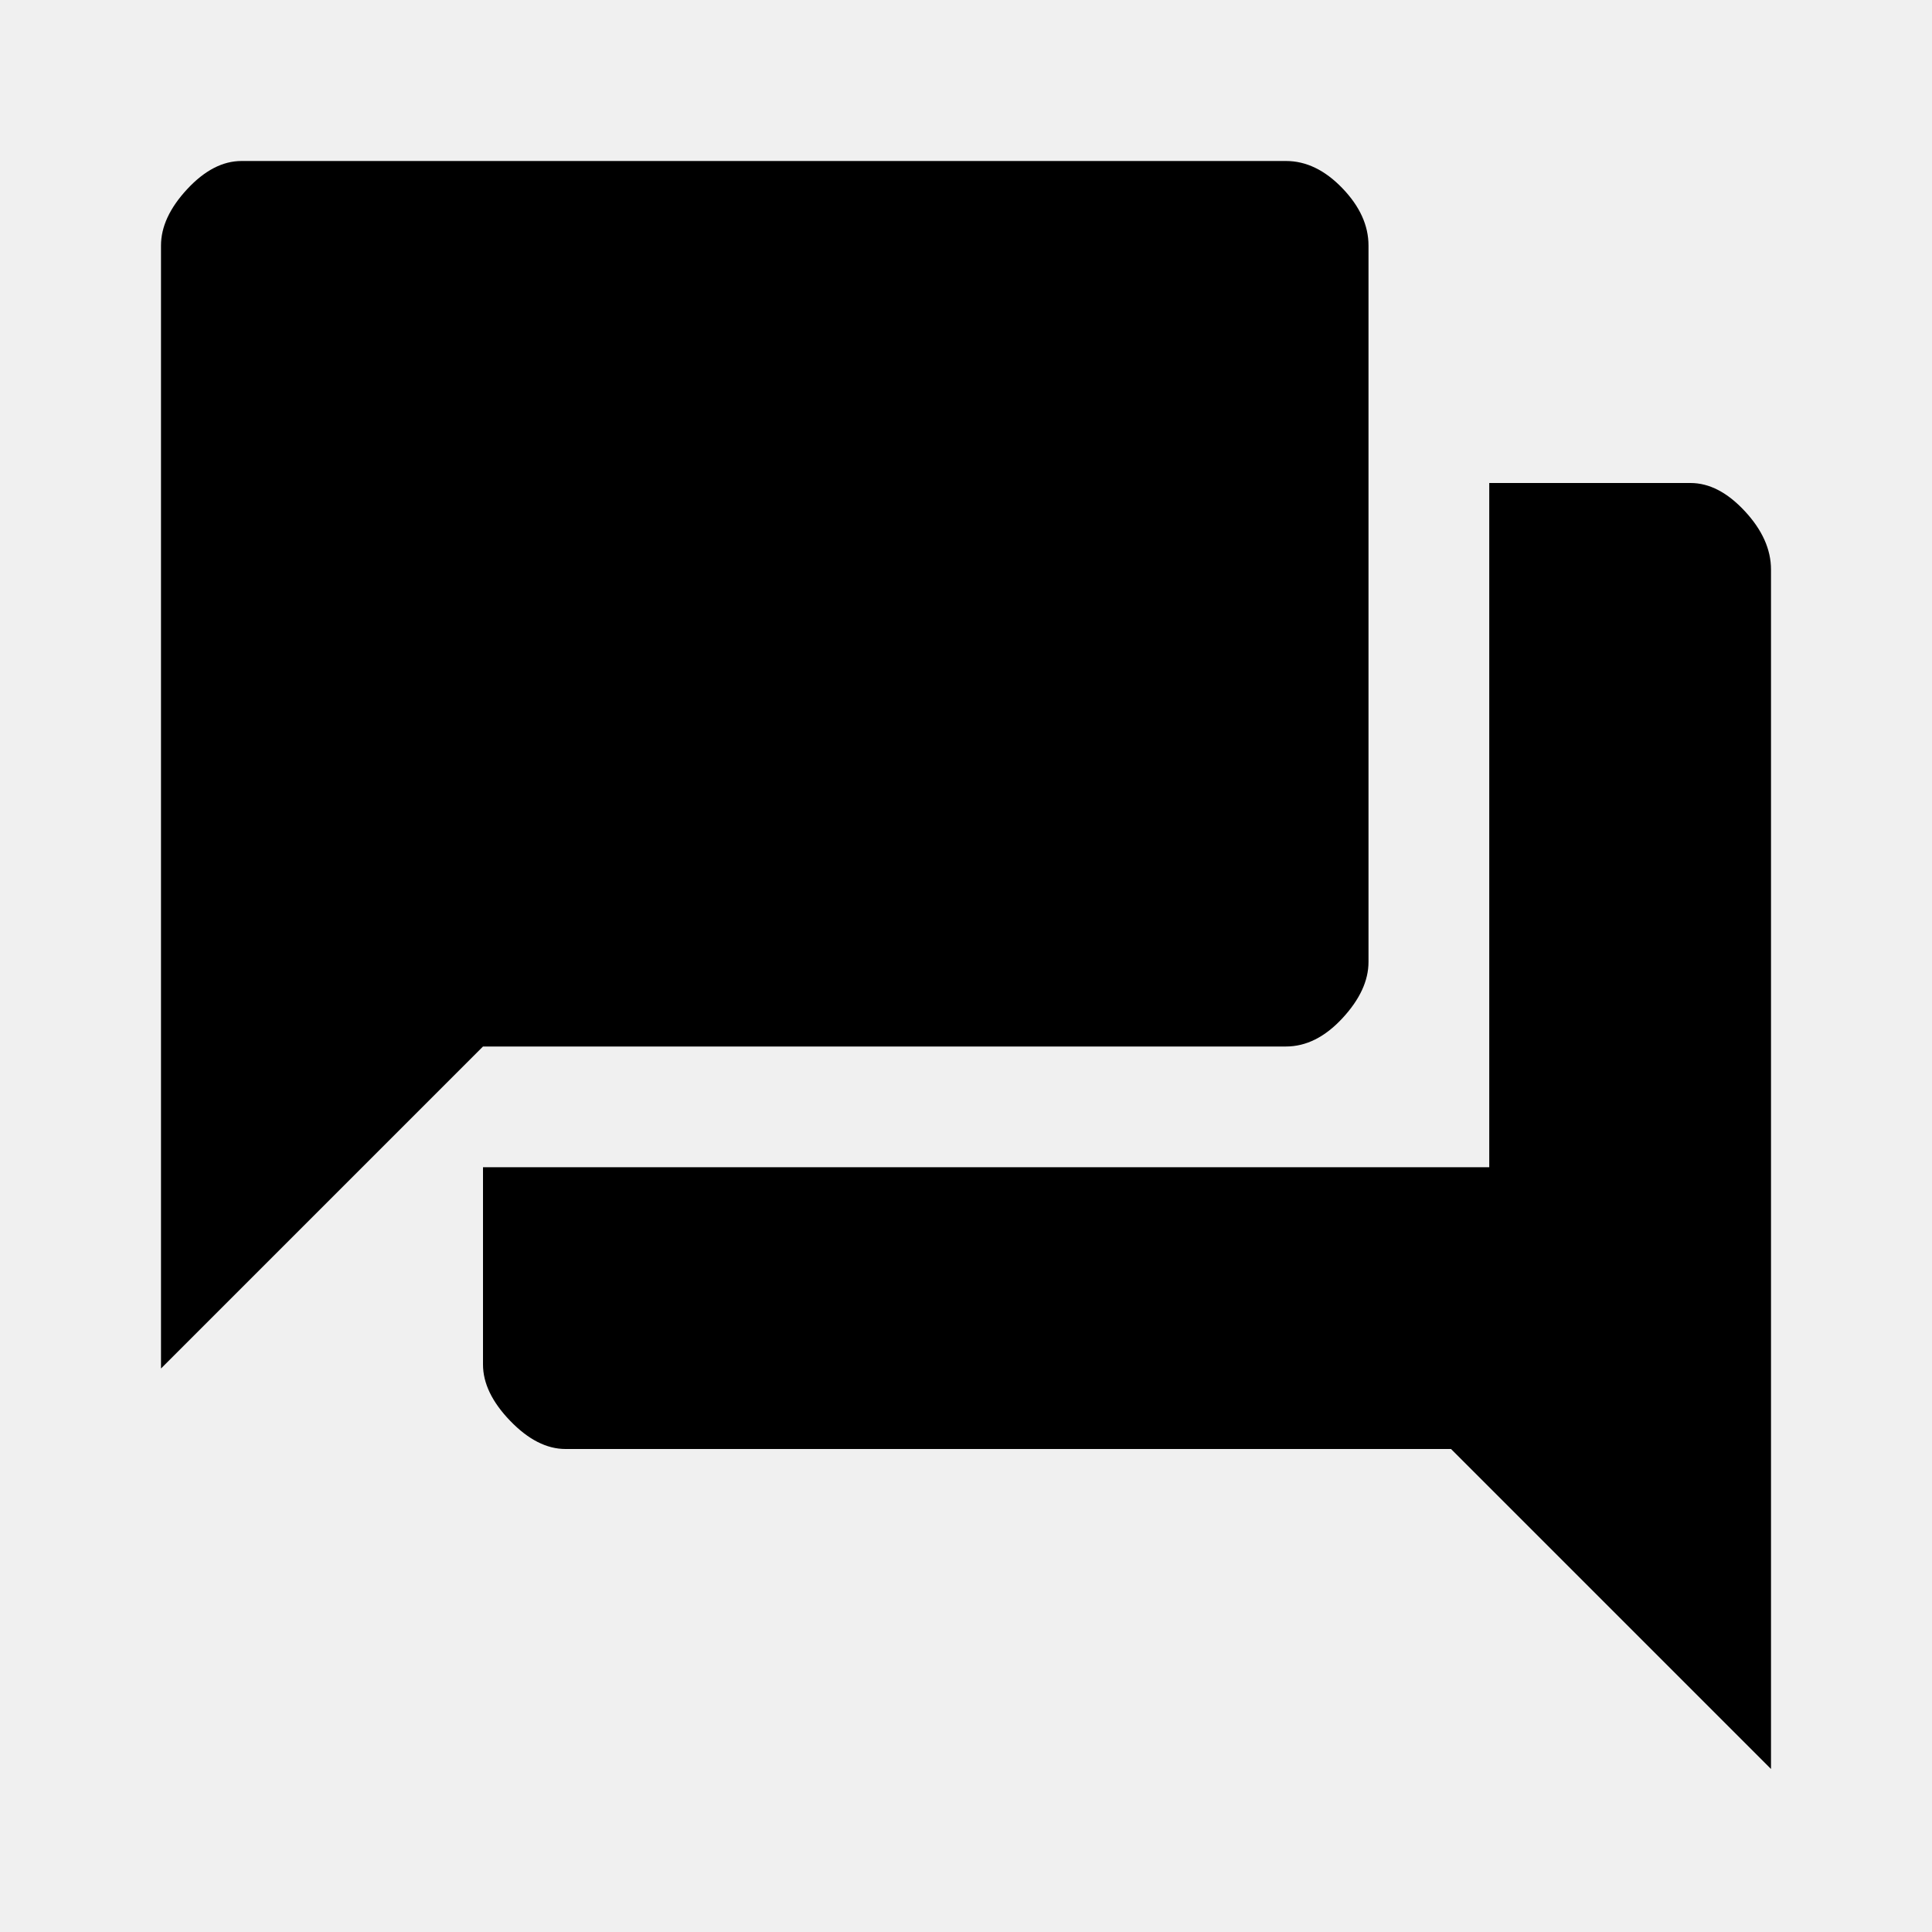
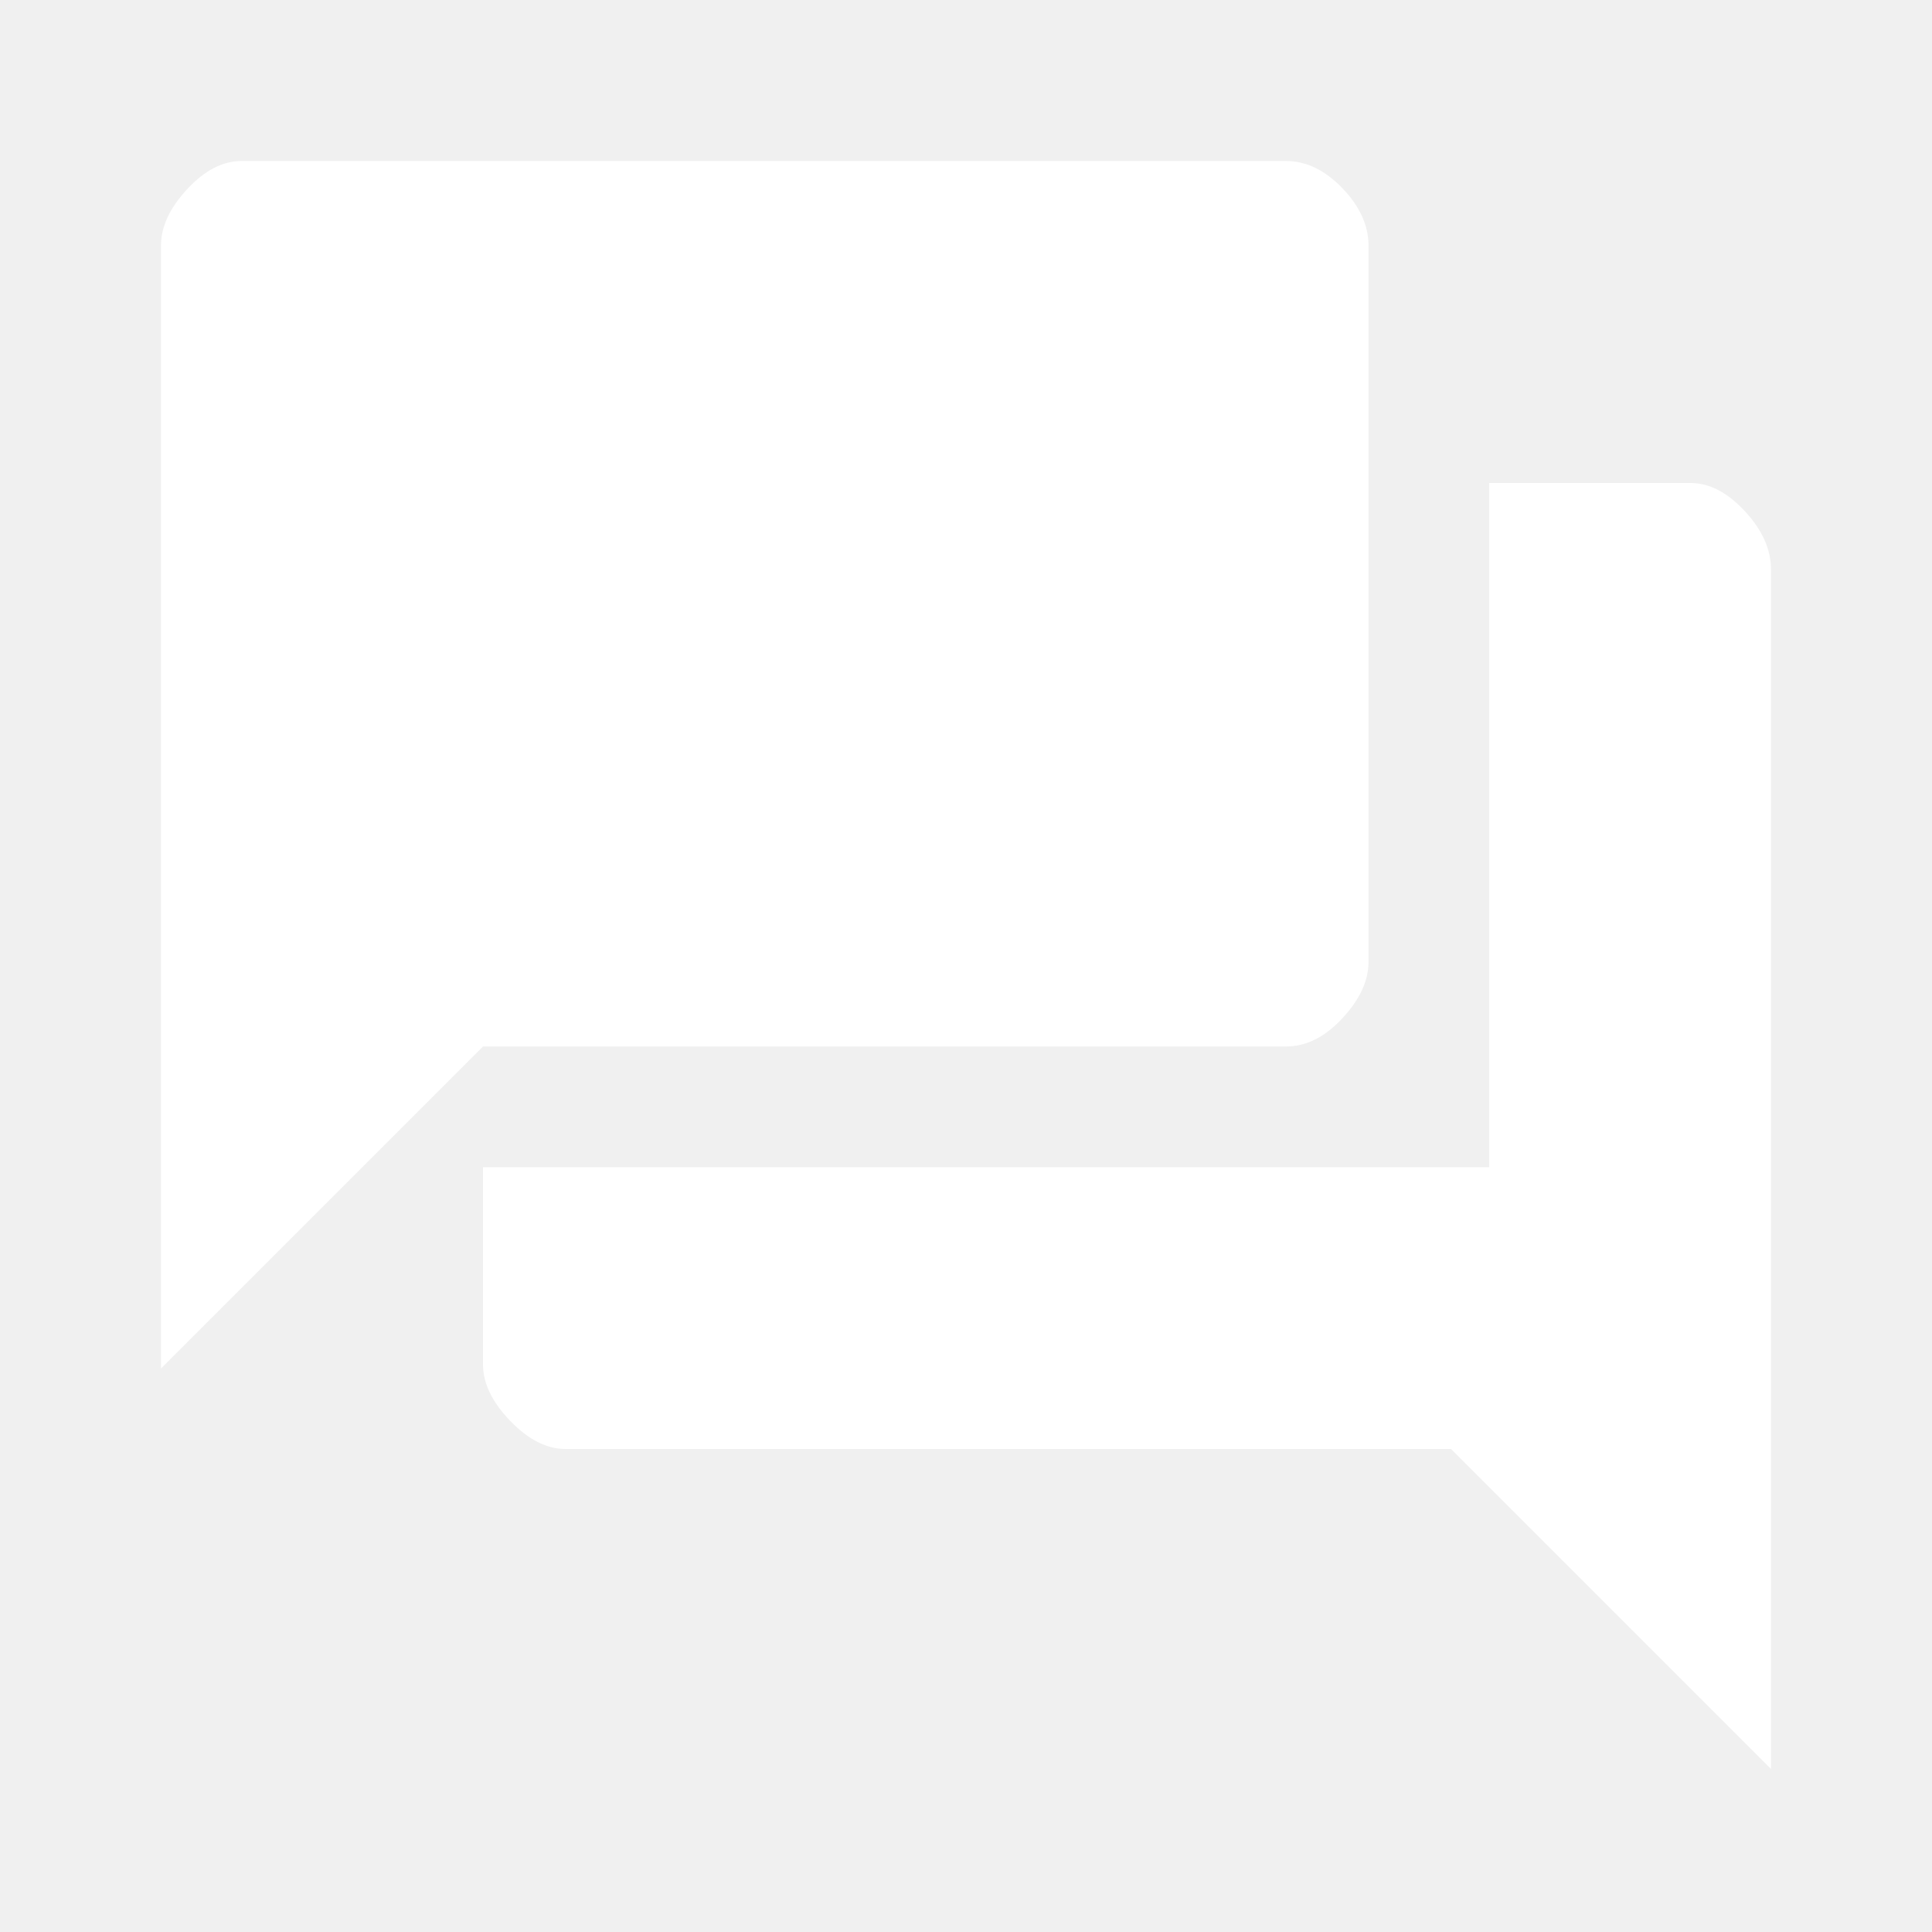
- <svg xmlns="http://www.w3.org/2000/svg" height="48" width="48">
+ <svg xmlns="http://www.w3.org/2000/svg" fill="#fff" height="48" width="48">
  <path d="M4 34V6.1q0-.7.65-1.4T6 4h25.95q.75 0 1.4.675Q34 5.35 34 6.1v17.8q0 .7-.65 1.4t-1.4.7H12Zm10.05 2q-.7 0-1.375-.7T12 33.9V29h25V12h5q.7 0 1.35.7.65.7.65 1.45v29.8L36.05 36Z" />
</svg>
